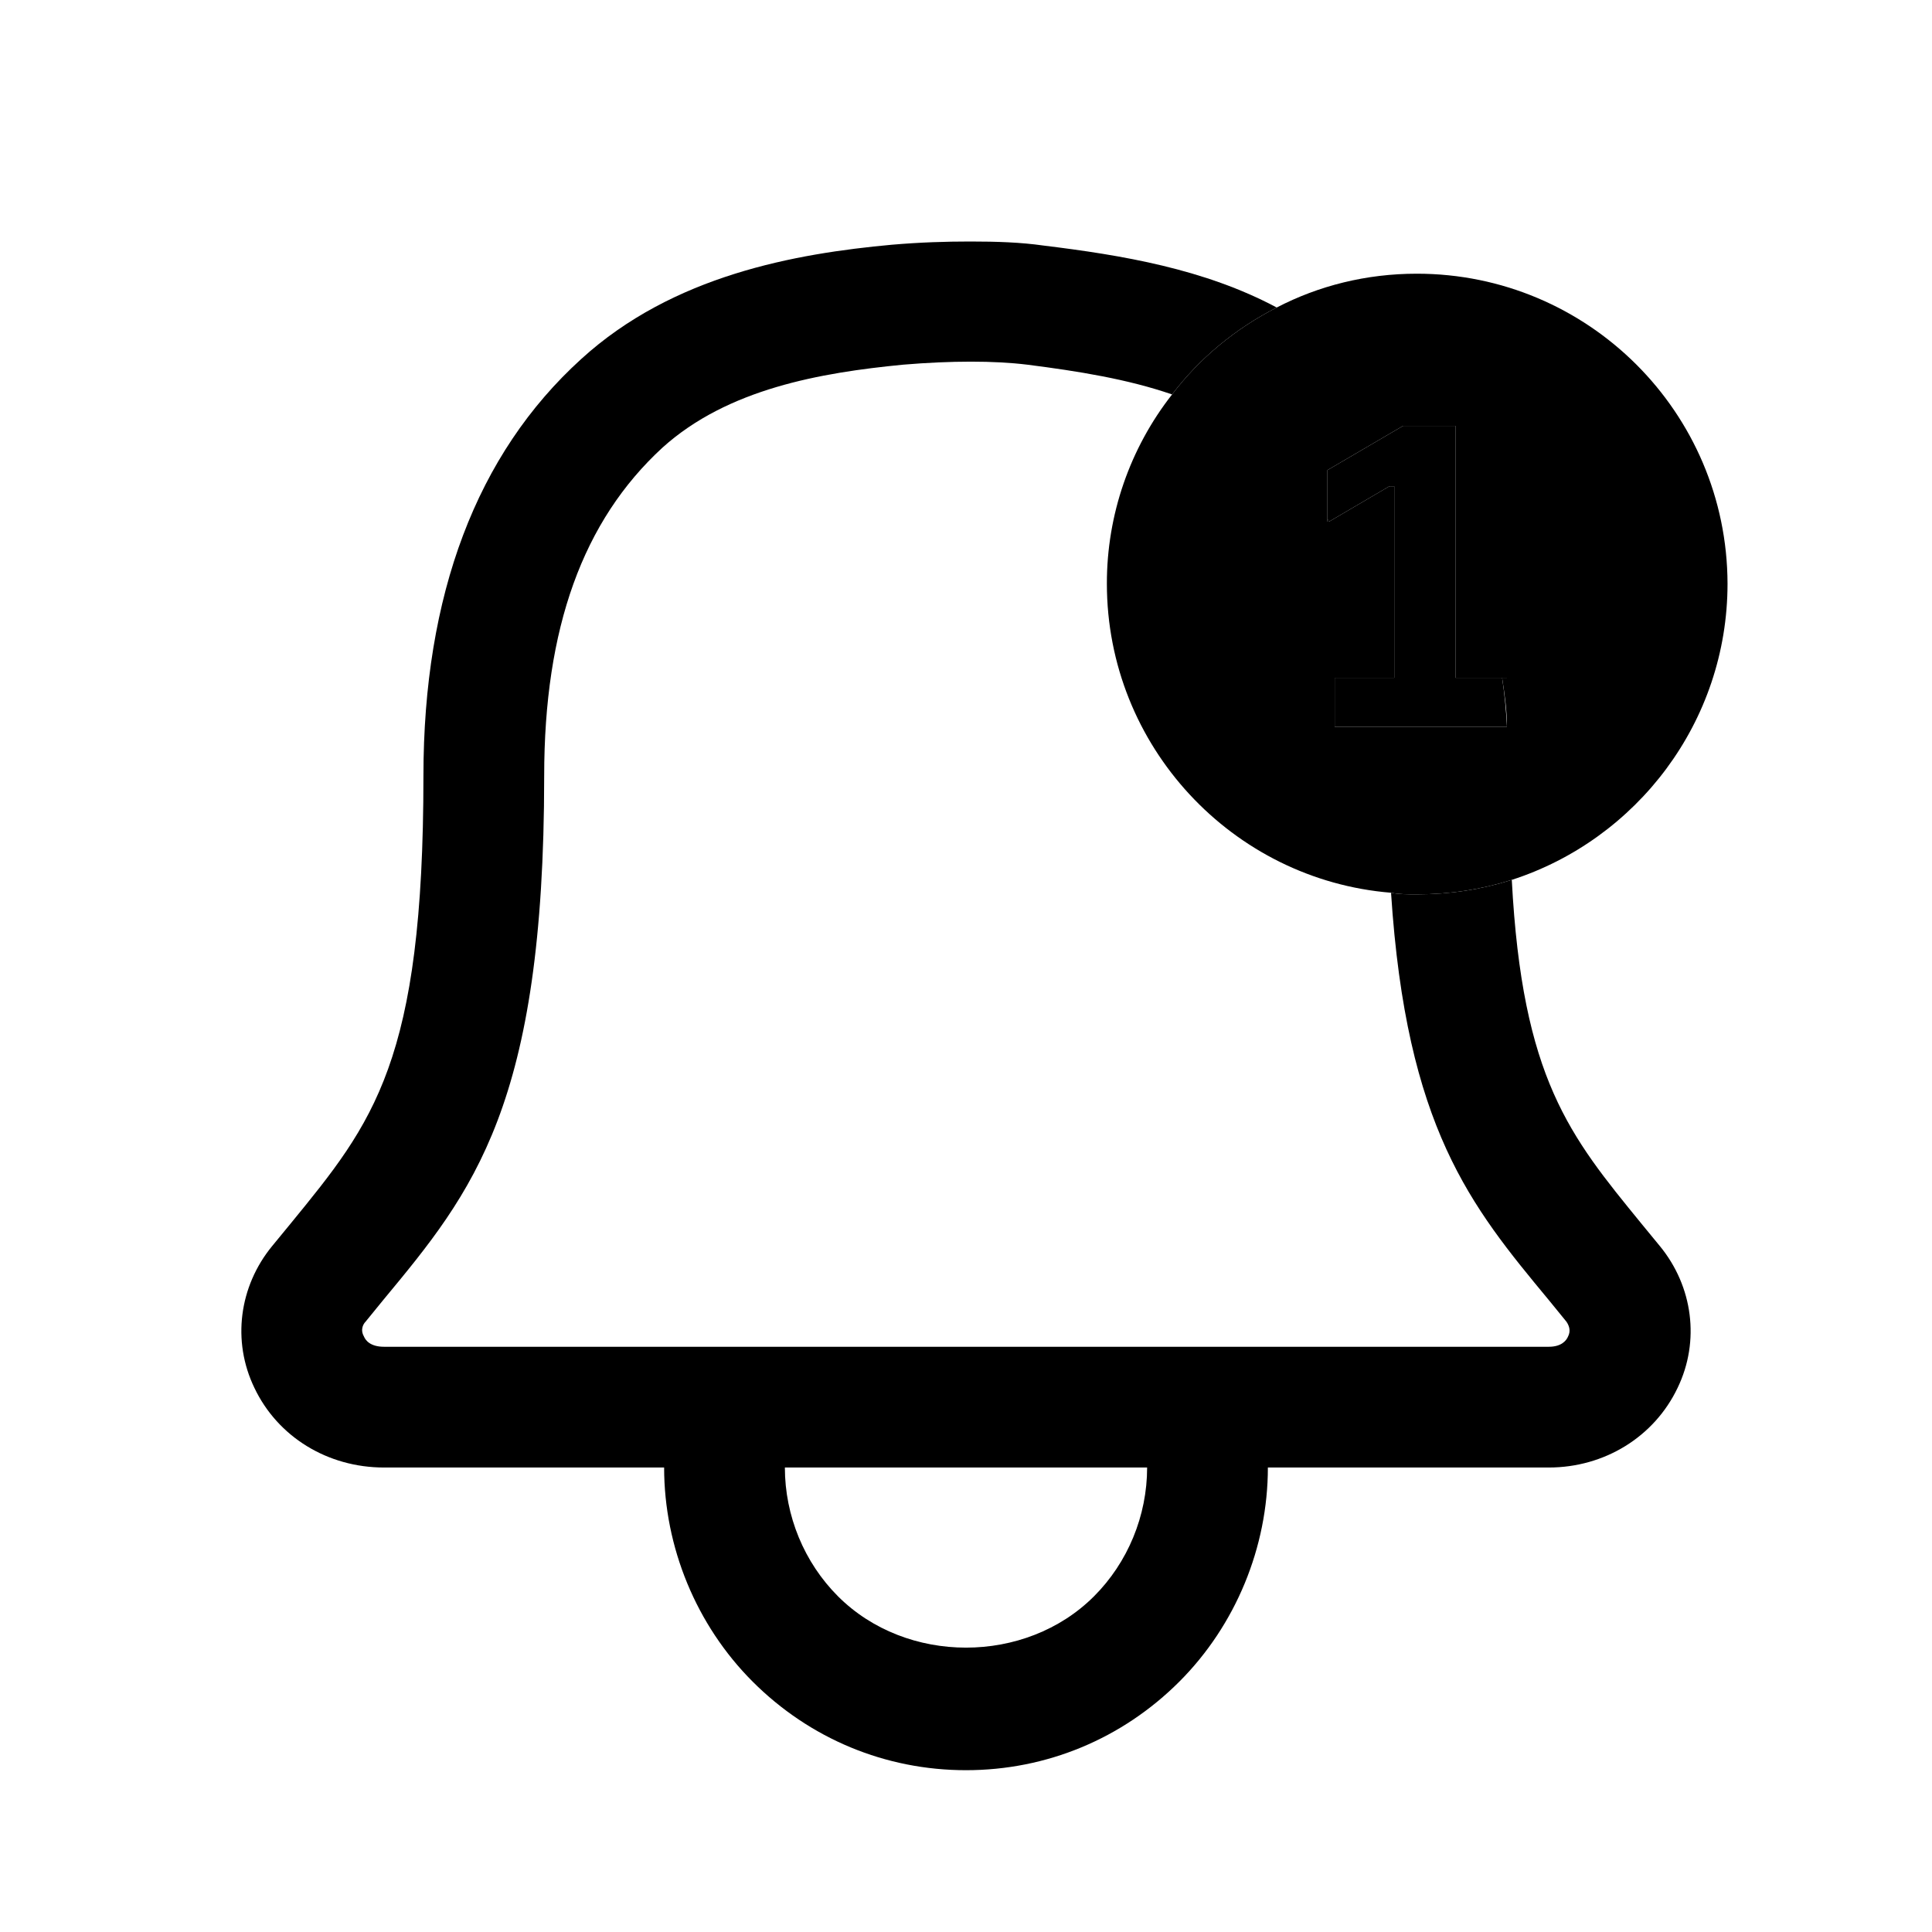
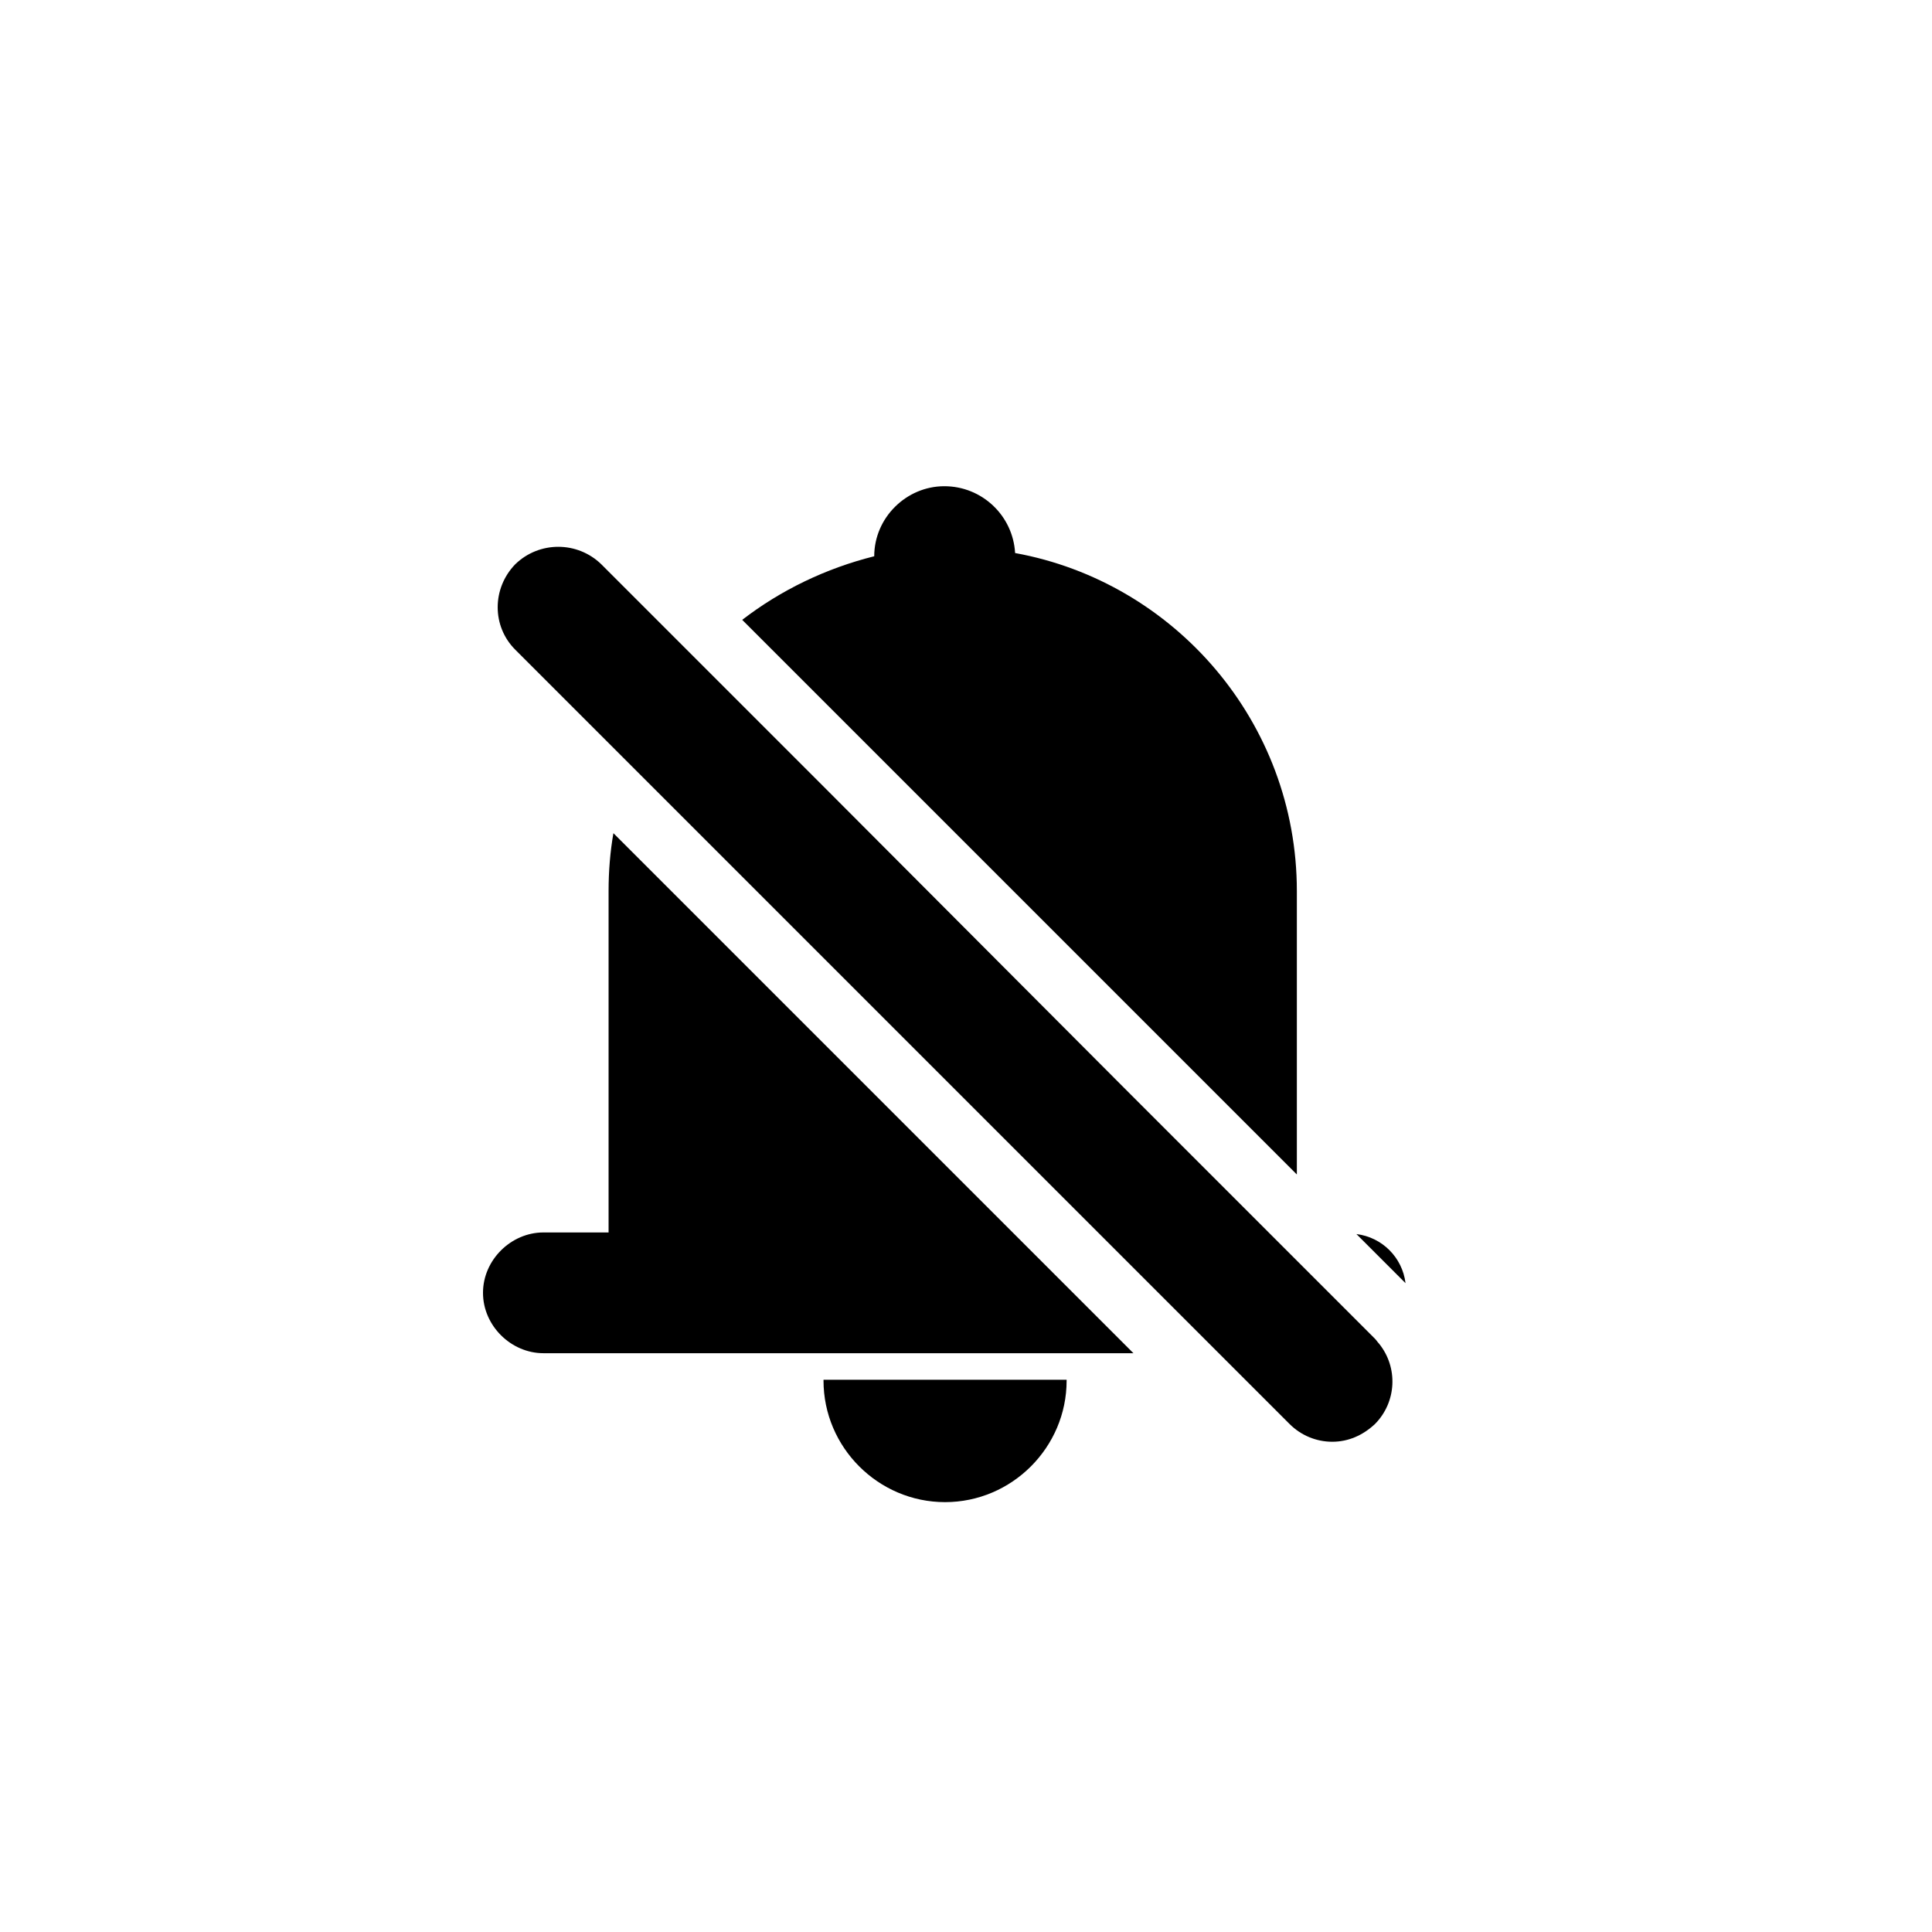
<svg viewBox="0 0 24 24">
-   <path fill="currentColor" d="m20.62 15.48-.23-.28c-.89-1.09-1.48-1.8-1.61-4.27-.38.12-.77.18-1.18.18-.11 0-.22 0-.32-.02.19 2.92.99 3.89 1.96 5.06l.22.27c.04.06.05.12.02.18-.02.05-.08.13-.24.13H4.77c-.17 0-.23-.08-.25-.13-.05-.09 0-.16.02-.18l.22-.27c1.12-1.35 2-2.42 2-6.51 0-1.84.48-3.17 1.47-4.08.81-.73 1.96-.93 2.99-1.03.6-.05 1.13-.05 1.54 0 .63.08 1.25.18 1.8.37.34-.45.79-.82 1.3-1.08-.9-.48-1.92-.65-2.9-.77-.28-.04-.58-.05-.91-.05-.3 0-.62.01-.97.04-1.2.11-2.72.38-3.86 1.42-1.3 1.18-1.96 2.93-1.96 5.18 0 3.55-.62 4.3-1.65 5.56l-.23.28c-.41.5-.5 1.18-.22 1.76.29.61.91.99 1.61.99h3.48c0 .99.4 1.96 1.1 2.66.71.71 1.65 1.1 2.65 1.1s1.94-.39 2.65-1.1c.7-.7 1.1-1.67 1.1-2.66h3.49c.69 0 1.31-.38 1.6-.99.28-.58.19-1.26-.22-1.76m-7.03 4.35c-.85.85-2.33.85-3.18 0-.42-.42-.66-1-.66-1.6h4.5c0 .6-.24 1.18-.66 1.6" />
-   <path fill="currentColor" d="M17.6 3.4c-.63 0-1.22.15-1.74.42-.51.26-.96.63-1.3 1.08a3.8 3.8 0 0 0-.81 2.35c0 2.02 1.56 3.68 3.53 3.84.1.02.21.02.32.02.41 0 .8-.06 1.18-.18 1.55-.5 2.68-1.96 2.68-3.68A3.86 3.86 0 0 0 17.6 3.4m-1.02 5.63v-.61h.74V6.04h-.06l-.75.44h-.02v-.64l.94-.55h.65v3.13h.64v.61z" />
-   <path fill="currentColor" d="M16.51 6.48h-.02v-.03c.01.01.02.02.02.03" />
-   <path fill="currentColor" d="M18.72 9.03h-2.14v-.61h.74V6.04h-.06l-.75.44s-.01-.02-.02-.03v-.61l.94-.55h.65v3.13h.58c.03.2.05.4.06.61" />
-   <path fill="currentColor" d="M18.72 8.42v.61c0-.21-.03-.41-.06-.61z" />
+   <path fill="currentColor" d="M16.11 11.07c0-2.1-1.52-3.84-3.5-4.2a.88.88 0 0 0-.88-.83c-.47 0-.87.39-.87.87-.6.15-1.16.42-1.64.79l6.89 6.89zm-8.55 0v4.24h-.81c-.4 0-.75.34-.75.75s.35.75.75.75h7.33l-6.46-6.46q-.06.345-.06.72m9.29 4.26.61.61a.7.7 0 0 0-.61-.61m-6.62 1.81v.01c0 .83.68 1.51 1.51 1.51s1.51-.68 1.51-1.51v-.01zm6.85-.51-3.04-3.04-3.82-3.83-2.75-2.75a.767.767 0 0 0-1.07 0c-.29.3-.29.77 0 1.06l9.62 9.62c.14.14.33.22.53.22s.38-.08.53-.22a.75.75 0 0 0 .05-1c-.02-.02-.03-.04-.05-.06" />
</svg>
